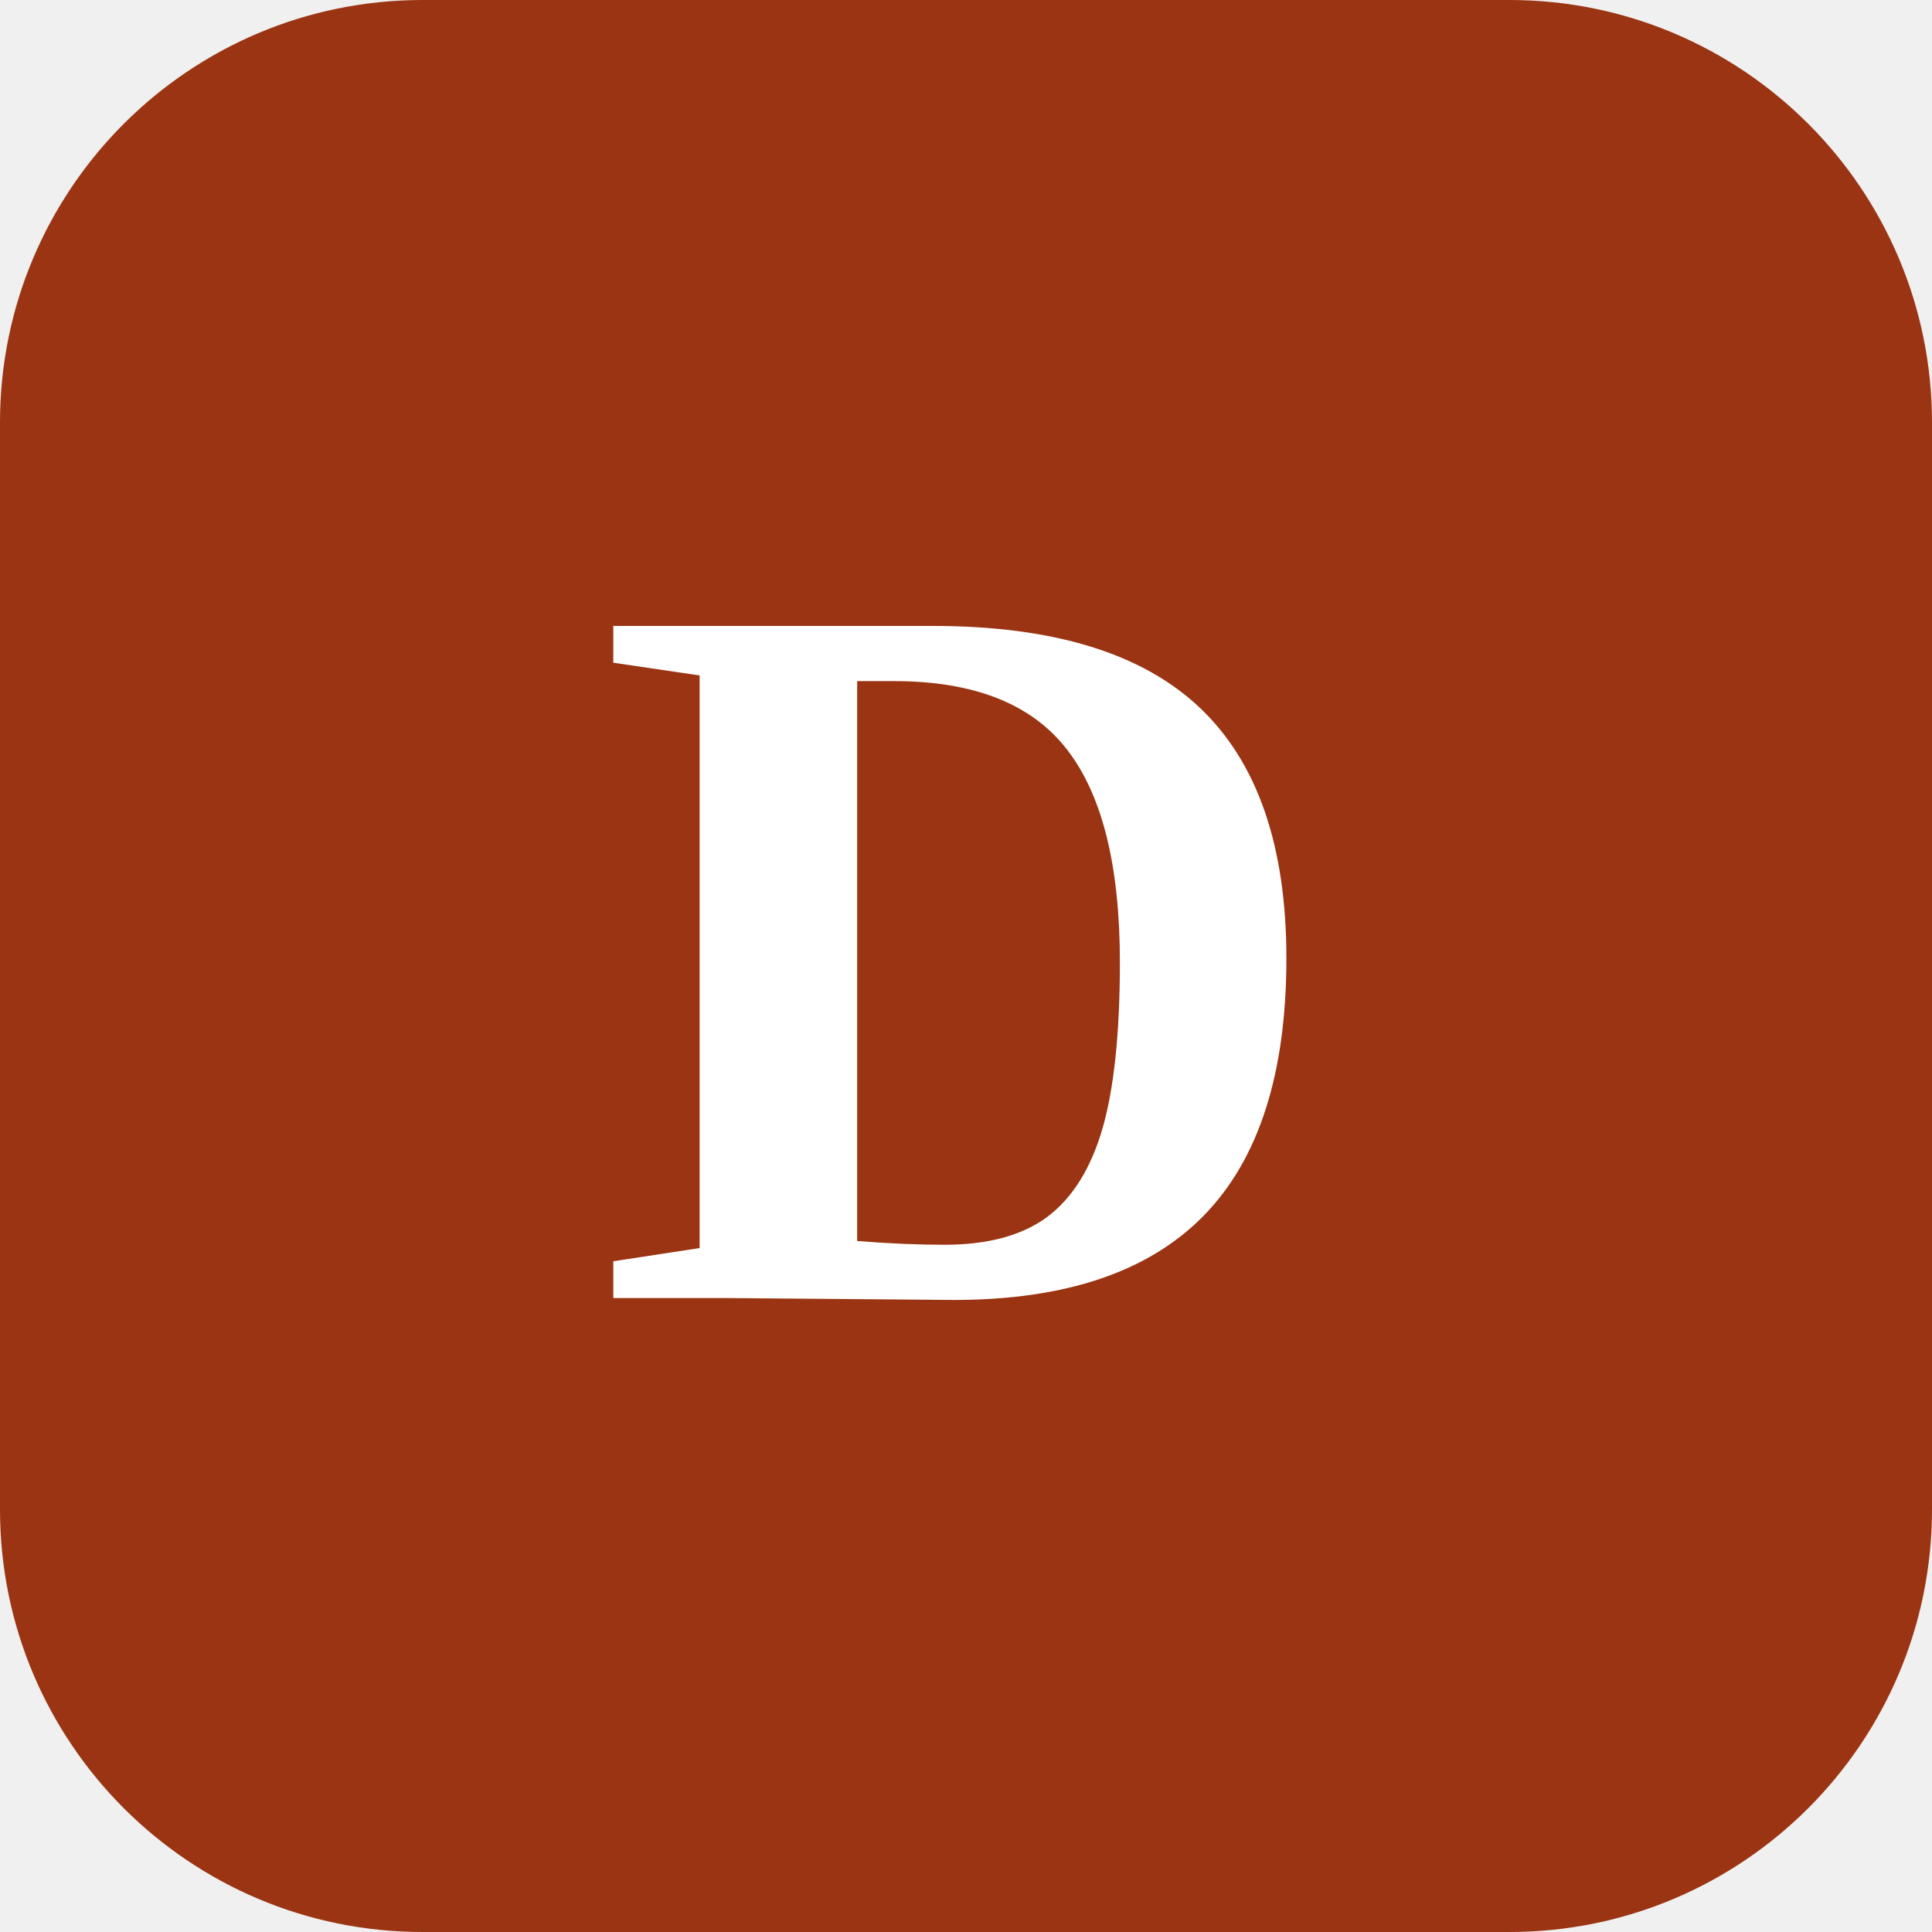
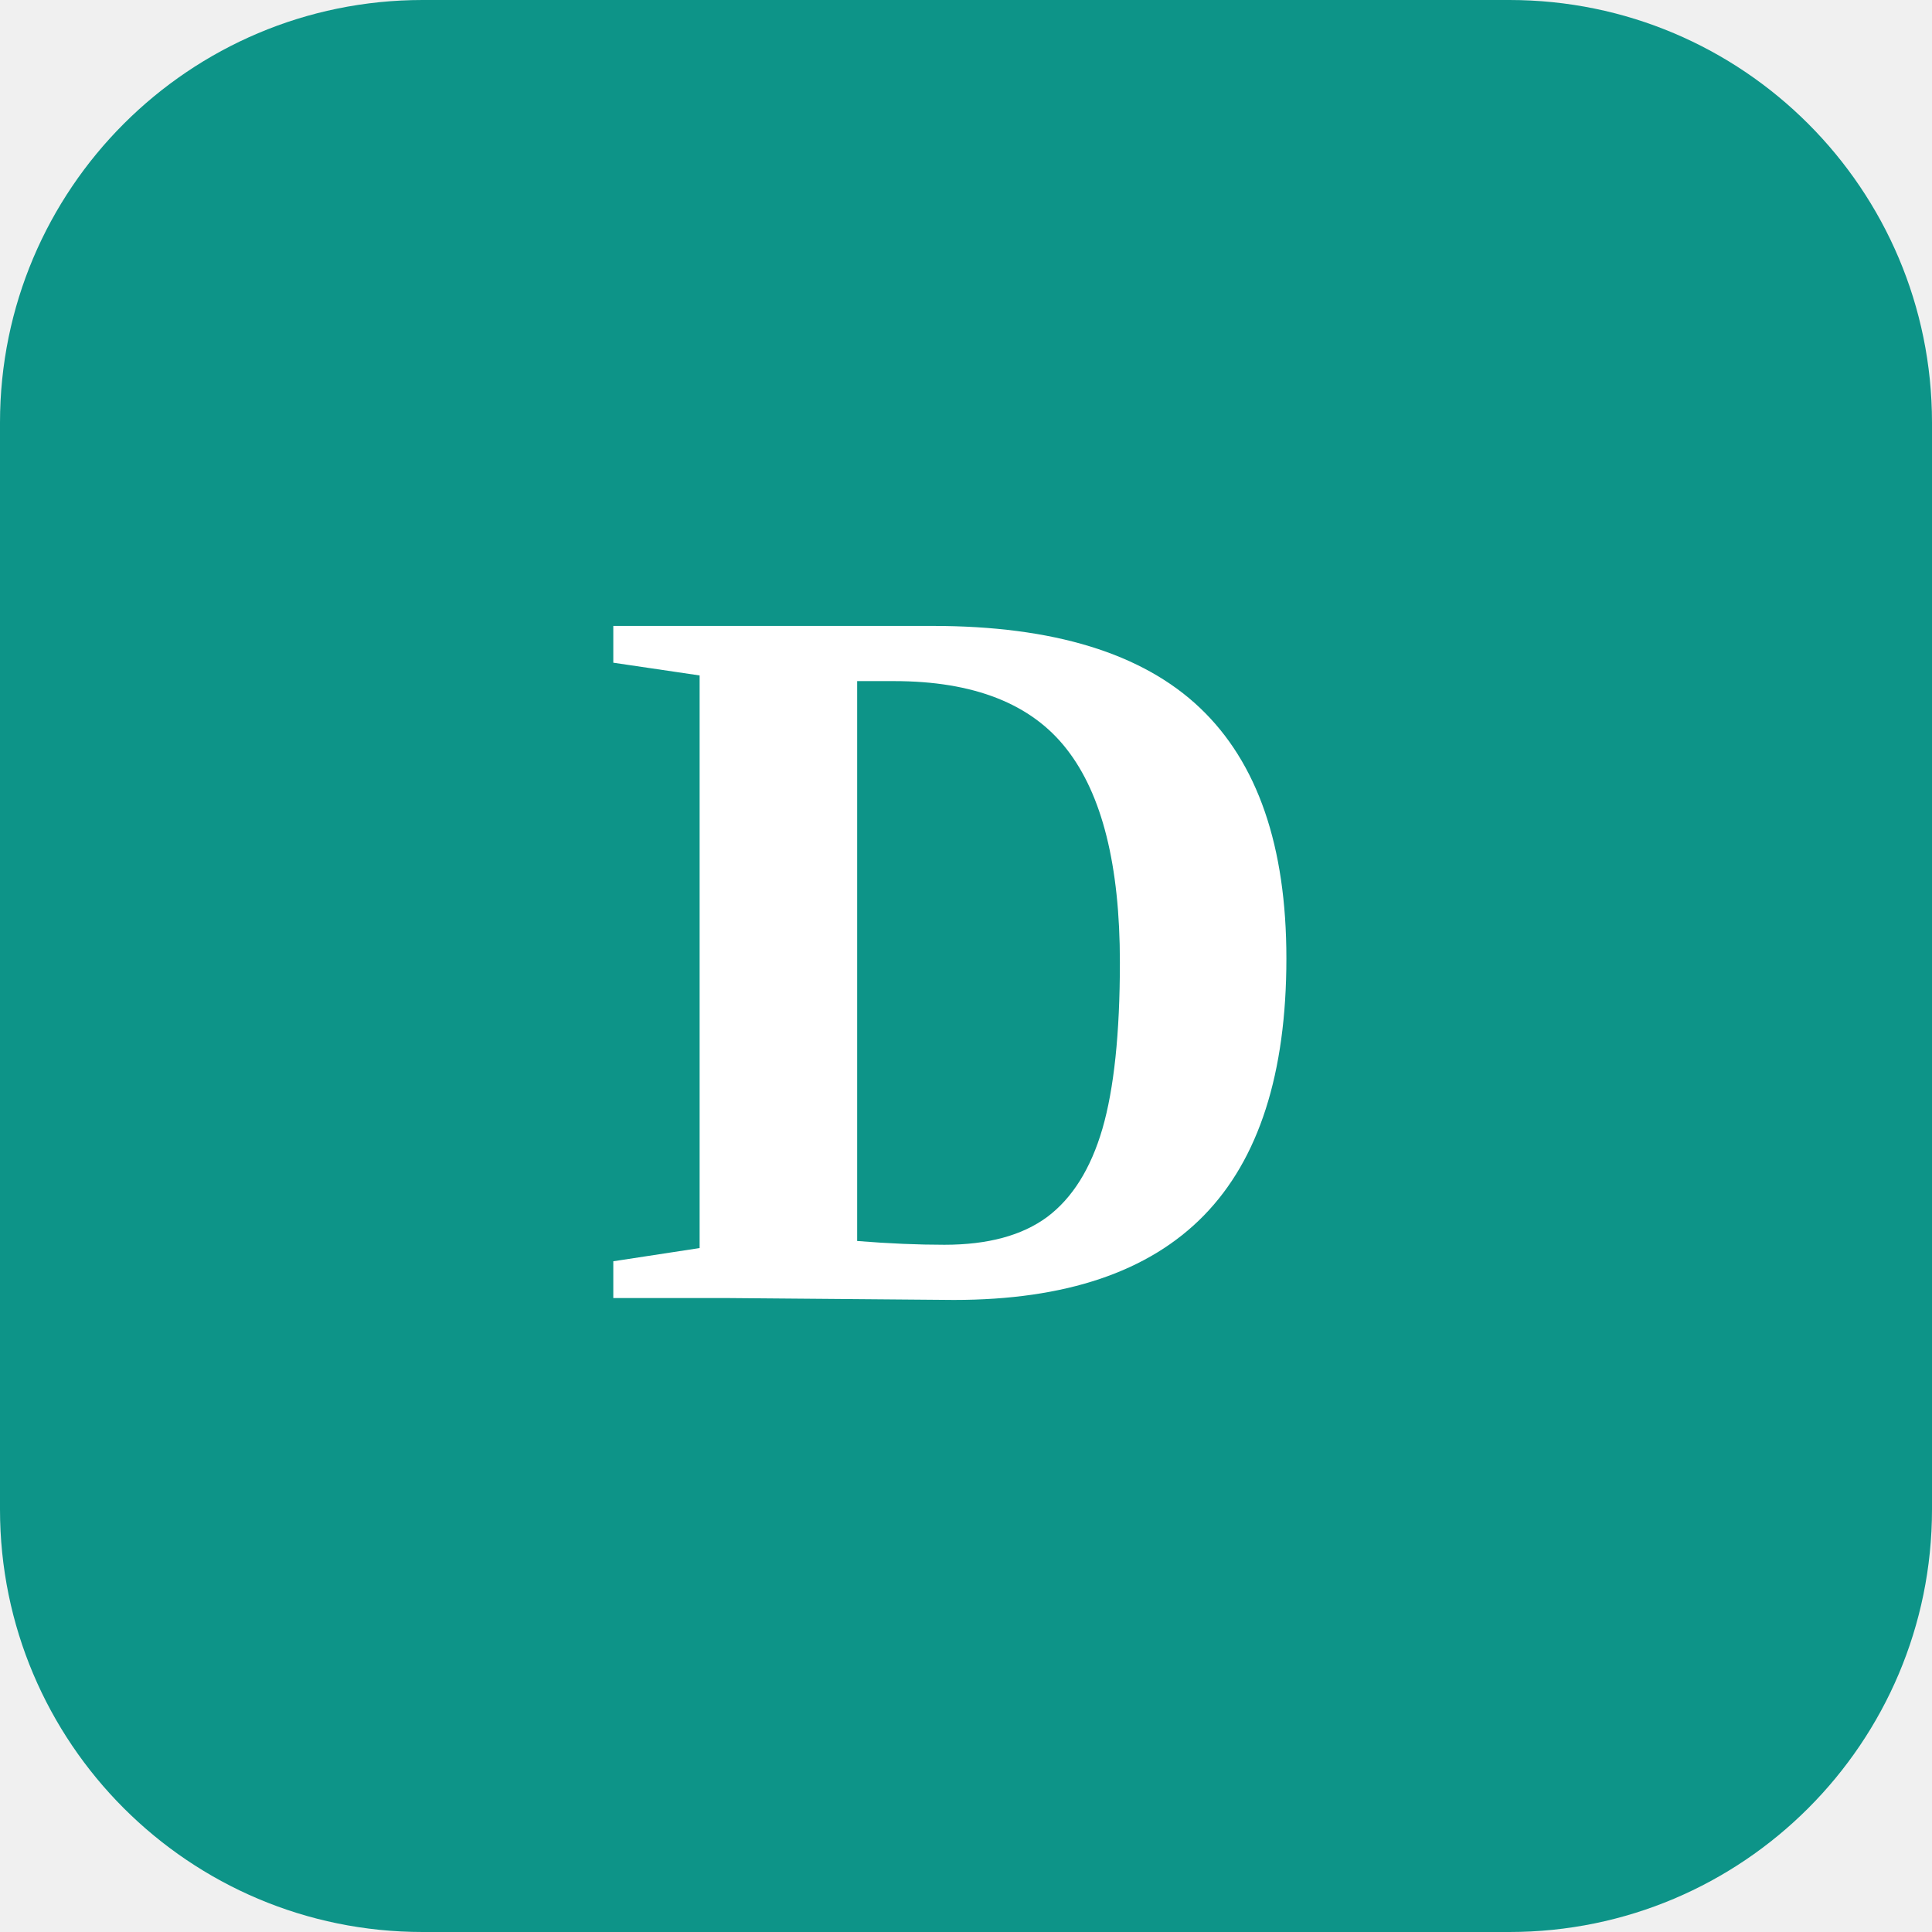
<svg xmlns="http://www.w3.org/2000/svg" viewBox="0 0 64 64">
-   <rect width="64" height="64" rx="14" fill="#9a3412" />
+   <rect width="64" height="64" rx="14" fill="#0d9488" />
  <text x="32" y="43" text-anchor="middle" font-family="Georgia, 'Times New Roman', serif" font-size="34" font-weight="600" fill="#ffffff">D</text>
</svg>
